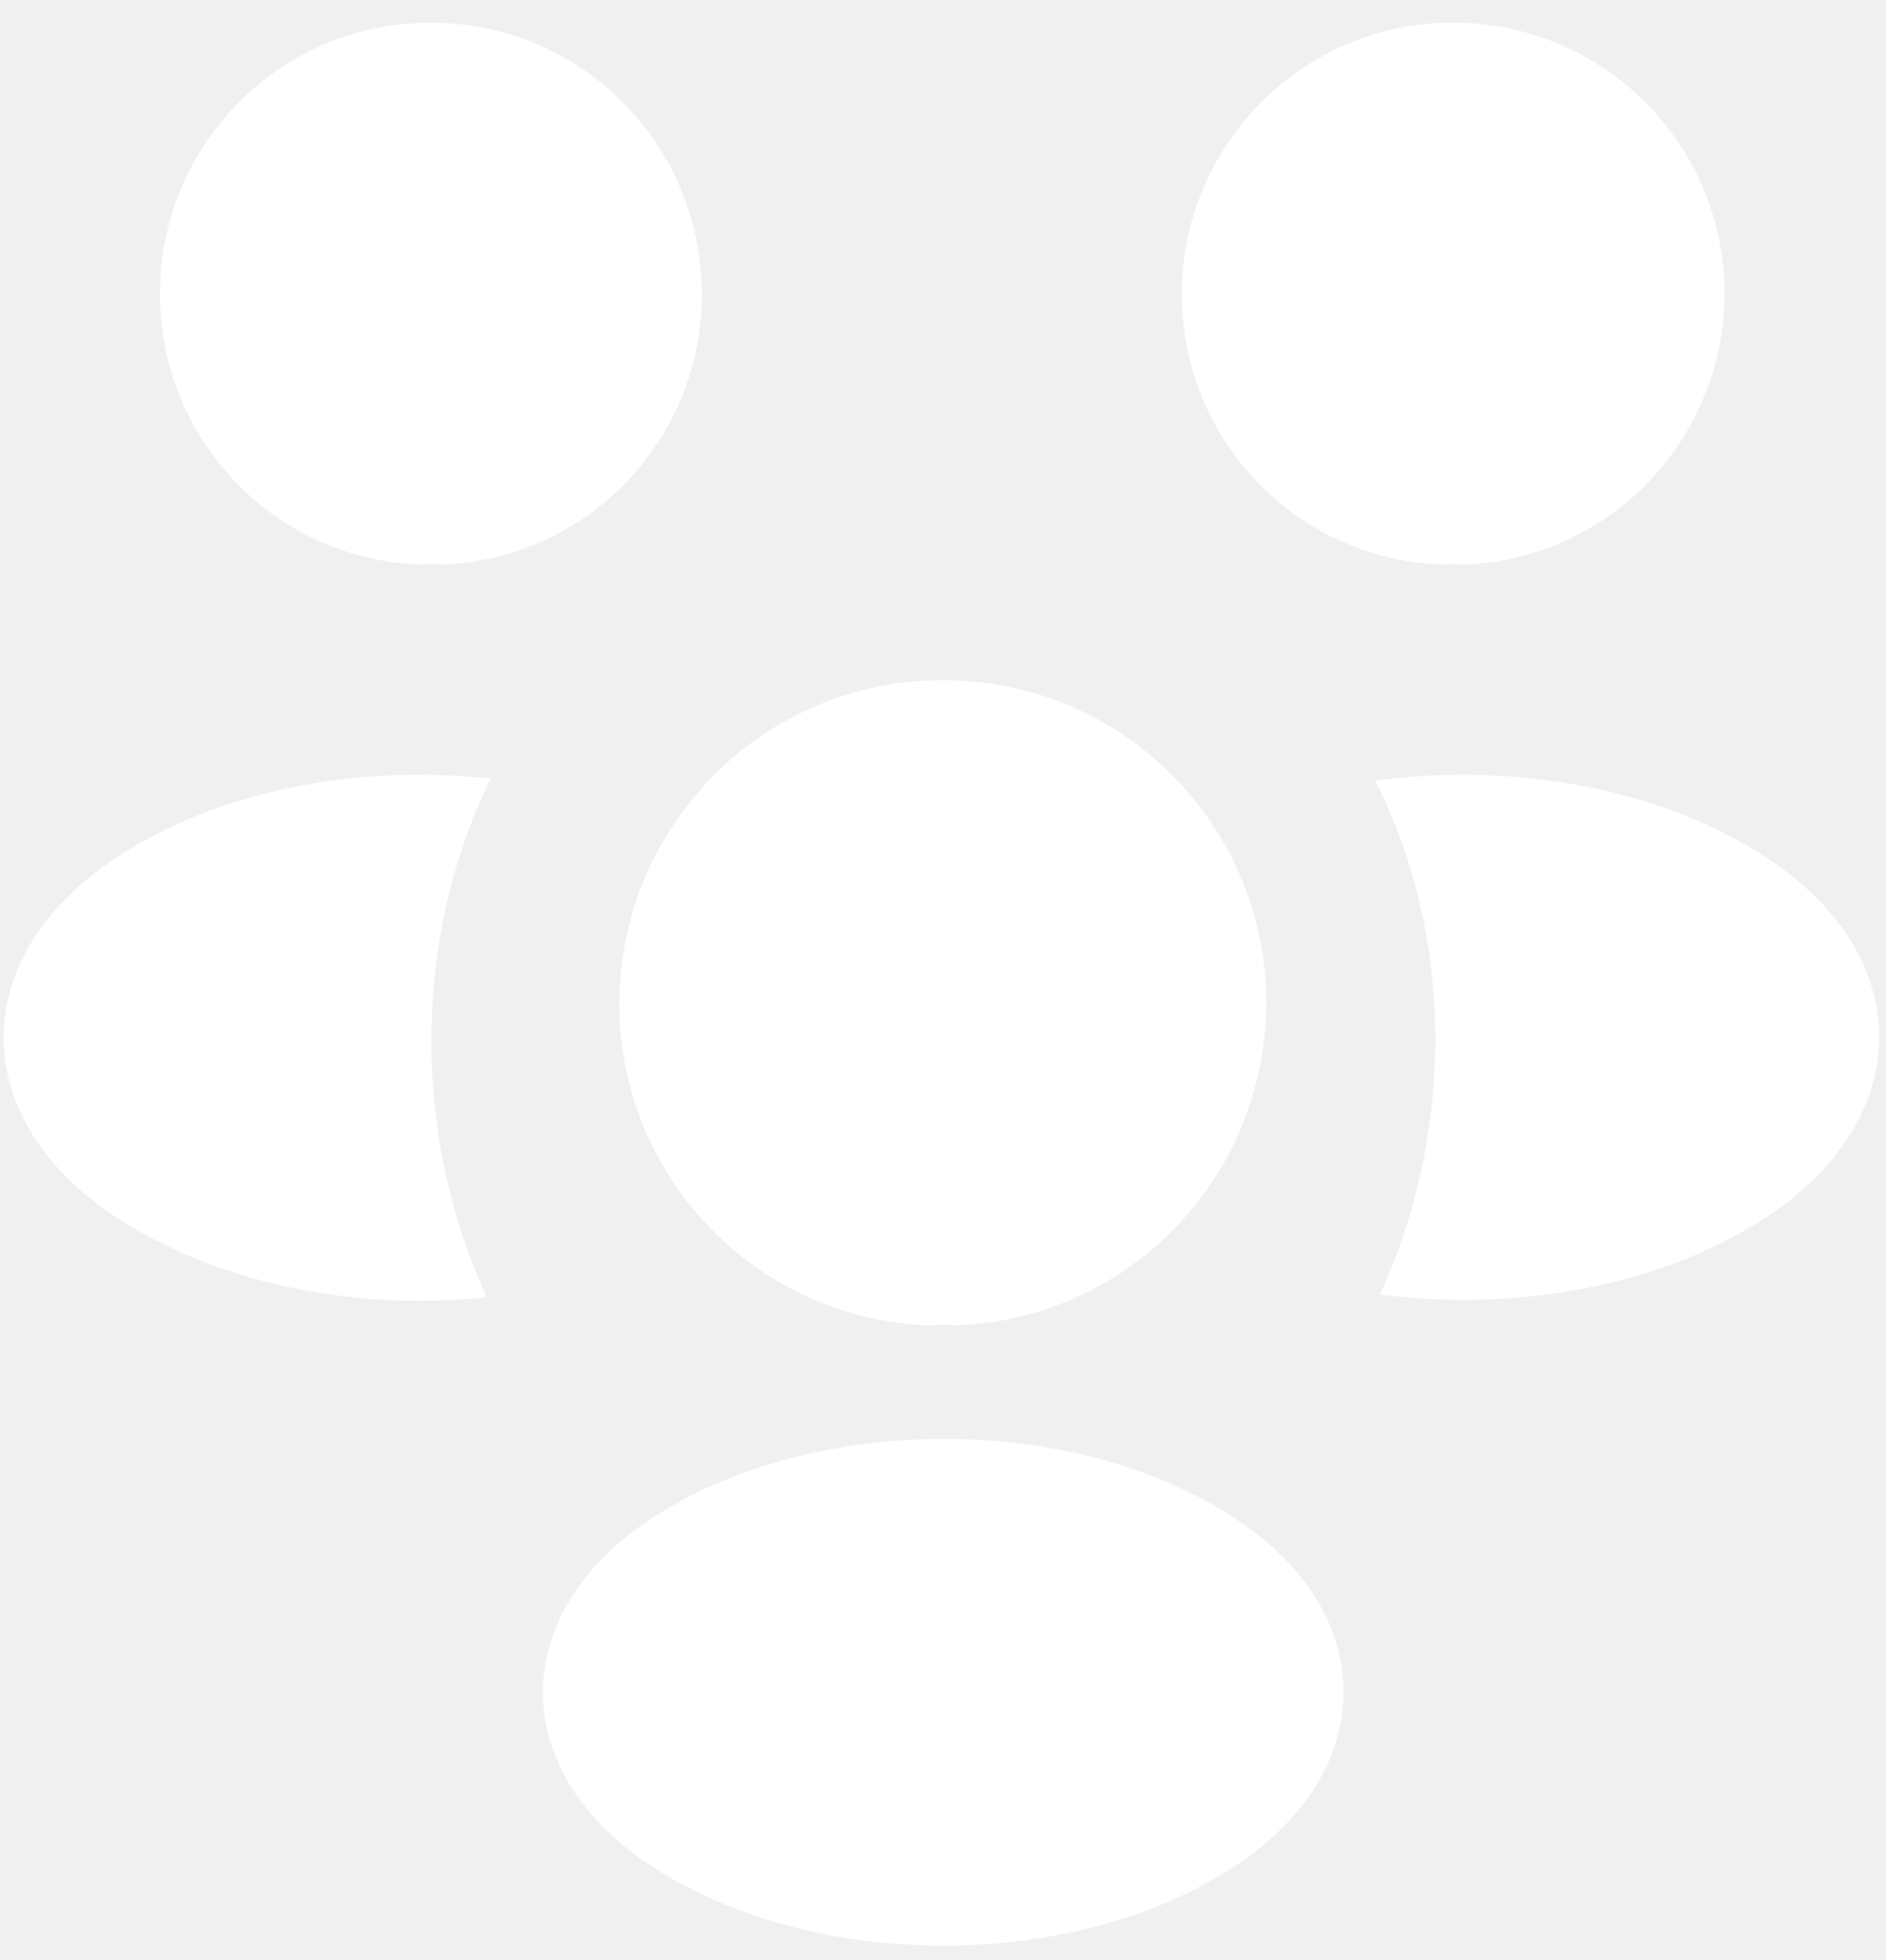
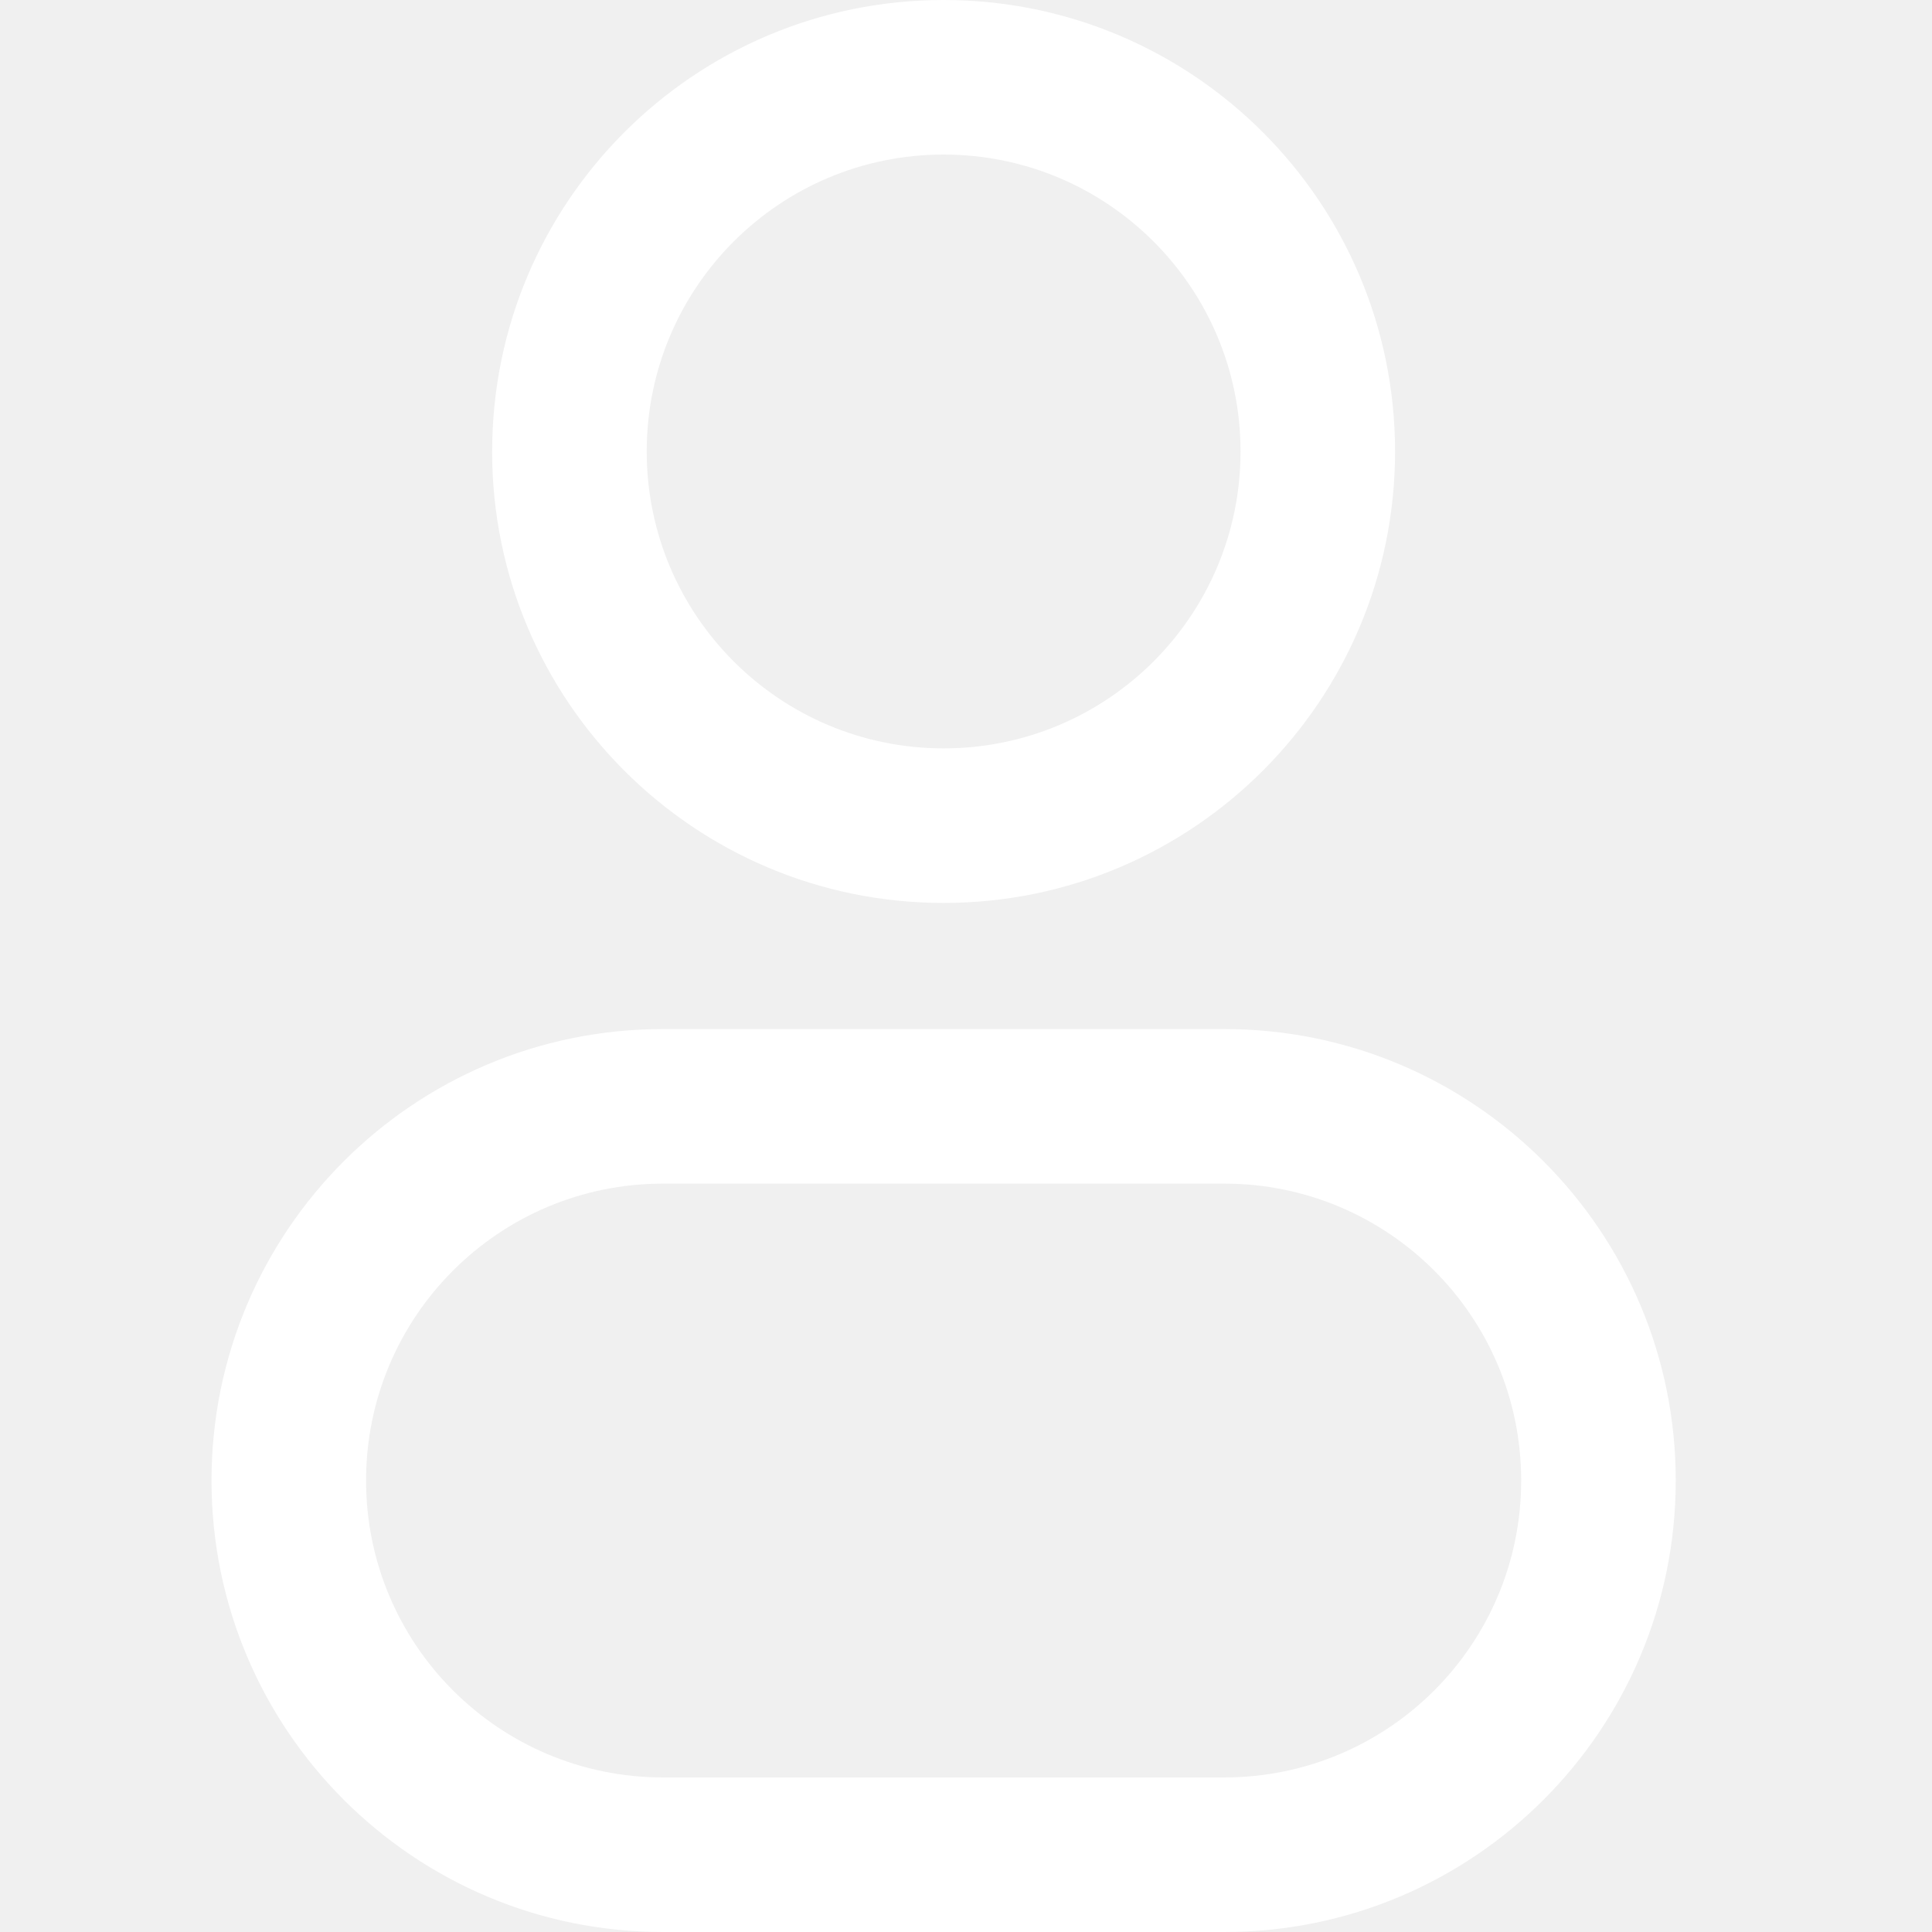
- <svg xmlns="http://www.w3.org/2000/svg" width="51" height="53" fill="none">
-   <path d="M39.557 15.268a1.876 1.876 0 00-.534 0c-3.937-.128-7.06-3.353-7.06-7.316 0-4.038 3.276-7.34 7.34-7.34 4.038 0 7.34 3.276 7.34 7.34-.025 3.963-3.15 7.188-7.086 7.316zm8.28 17.602c-2.845 1.904-6.833 2.615-10.516 2.133.965-2.083 1.474-4.394 1.499-6.833 0-2.54-.559-4.953-1.626-7.06 3.76-.509 7.747.202 10.617 2.107 4.014 2.642 4.014 6.985.026 9.652zM11.388 15.268c.178-.026.356-.026.534 0 3.937-.128 7.06-3.353 7.06-7.316a7.328 7.328 0 00-7.34-7.34c-4.038 0-7.315 3.276-7.315 7.34 0 3.963 3.124 7.188 7.061 7.316zm.28 12.902c0 2.465.533 4.801 1.498 6.91-3.581.38-7.315-.381-10.058-2.185-4.013-2.667-4.013-7.01 0-9.677 2.718-1.829 6.553-2.566 10.16-2.16-1.042 2.134-1.6 4.547-1.6 7.113zm14.148 7.671a2.869 2.869 0 00-.66 0c-4.674-.152-8.408-3.988-8.408-8.712.025-4.826 3.911-8.738 8.763-8.738a8.737 8.737 0 018.737 8.738c-.025 4.724-3.733 8.56-8.432 8.712zM17.56 41.1c-3.835 2.564-3.835 6.78 0 9.32 4.37 2.922 11.532 2.922 15.9 0 3.836-2.565 3.836-6.78 0-9.32-4.343-2.922-11.505-2.922-15.9 0z" fill="#fff" />
+ <svg xmlns="http://www.w3.org/2000/svg" width="50" height="50" fill="none">
+   <path fill-rule="evenodd" clip-rule="evenodd" d="M24.421 4a7.684 7.684 0 100 15.368 7.684 7.684 0 000-15.368zm-11.684 7.684C12.737 5.231 17.968 0 24.42 0c6.453 0 11.684 5.231 11.684 11.684 0 6.453-5.231 11.684-11.684 11.684-6.453 0-11.684-5.23-11.684-11.684zM5.474 38.316c0-6.453 5.23-11.684 11.684-11.684h14.526c6.453 0 11.684 5.23 11.684 11.684 0 6.453-5.23 11.684-11.684 11.684H17.158c-6.453 0-11.684-5.231-11.684-11.684zm11.684-7.684a7.684 7.684 0 000 15.368h14.526a7.684 7.684 0 000-15.368H17.158z" fill="#fff" />
</svg>
